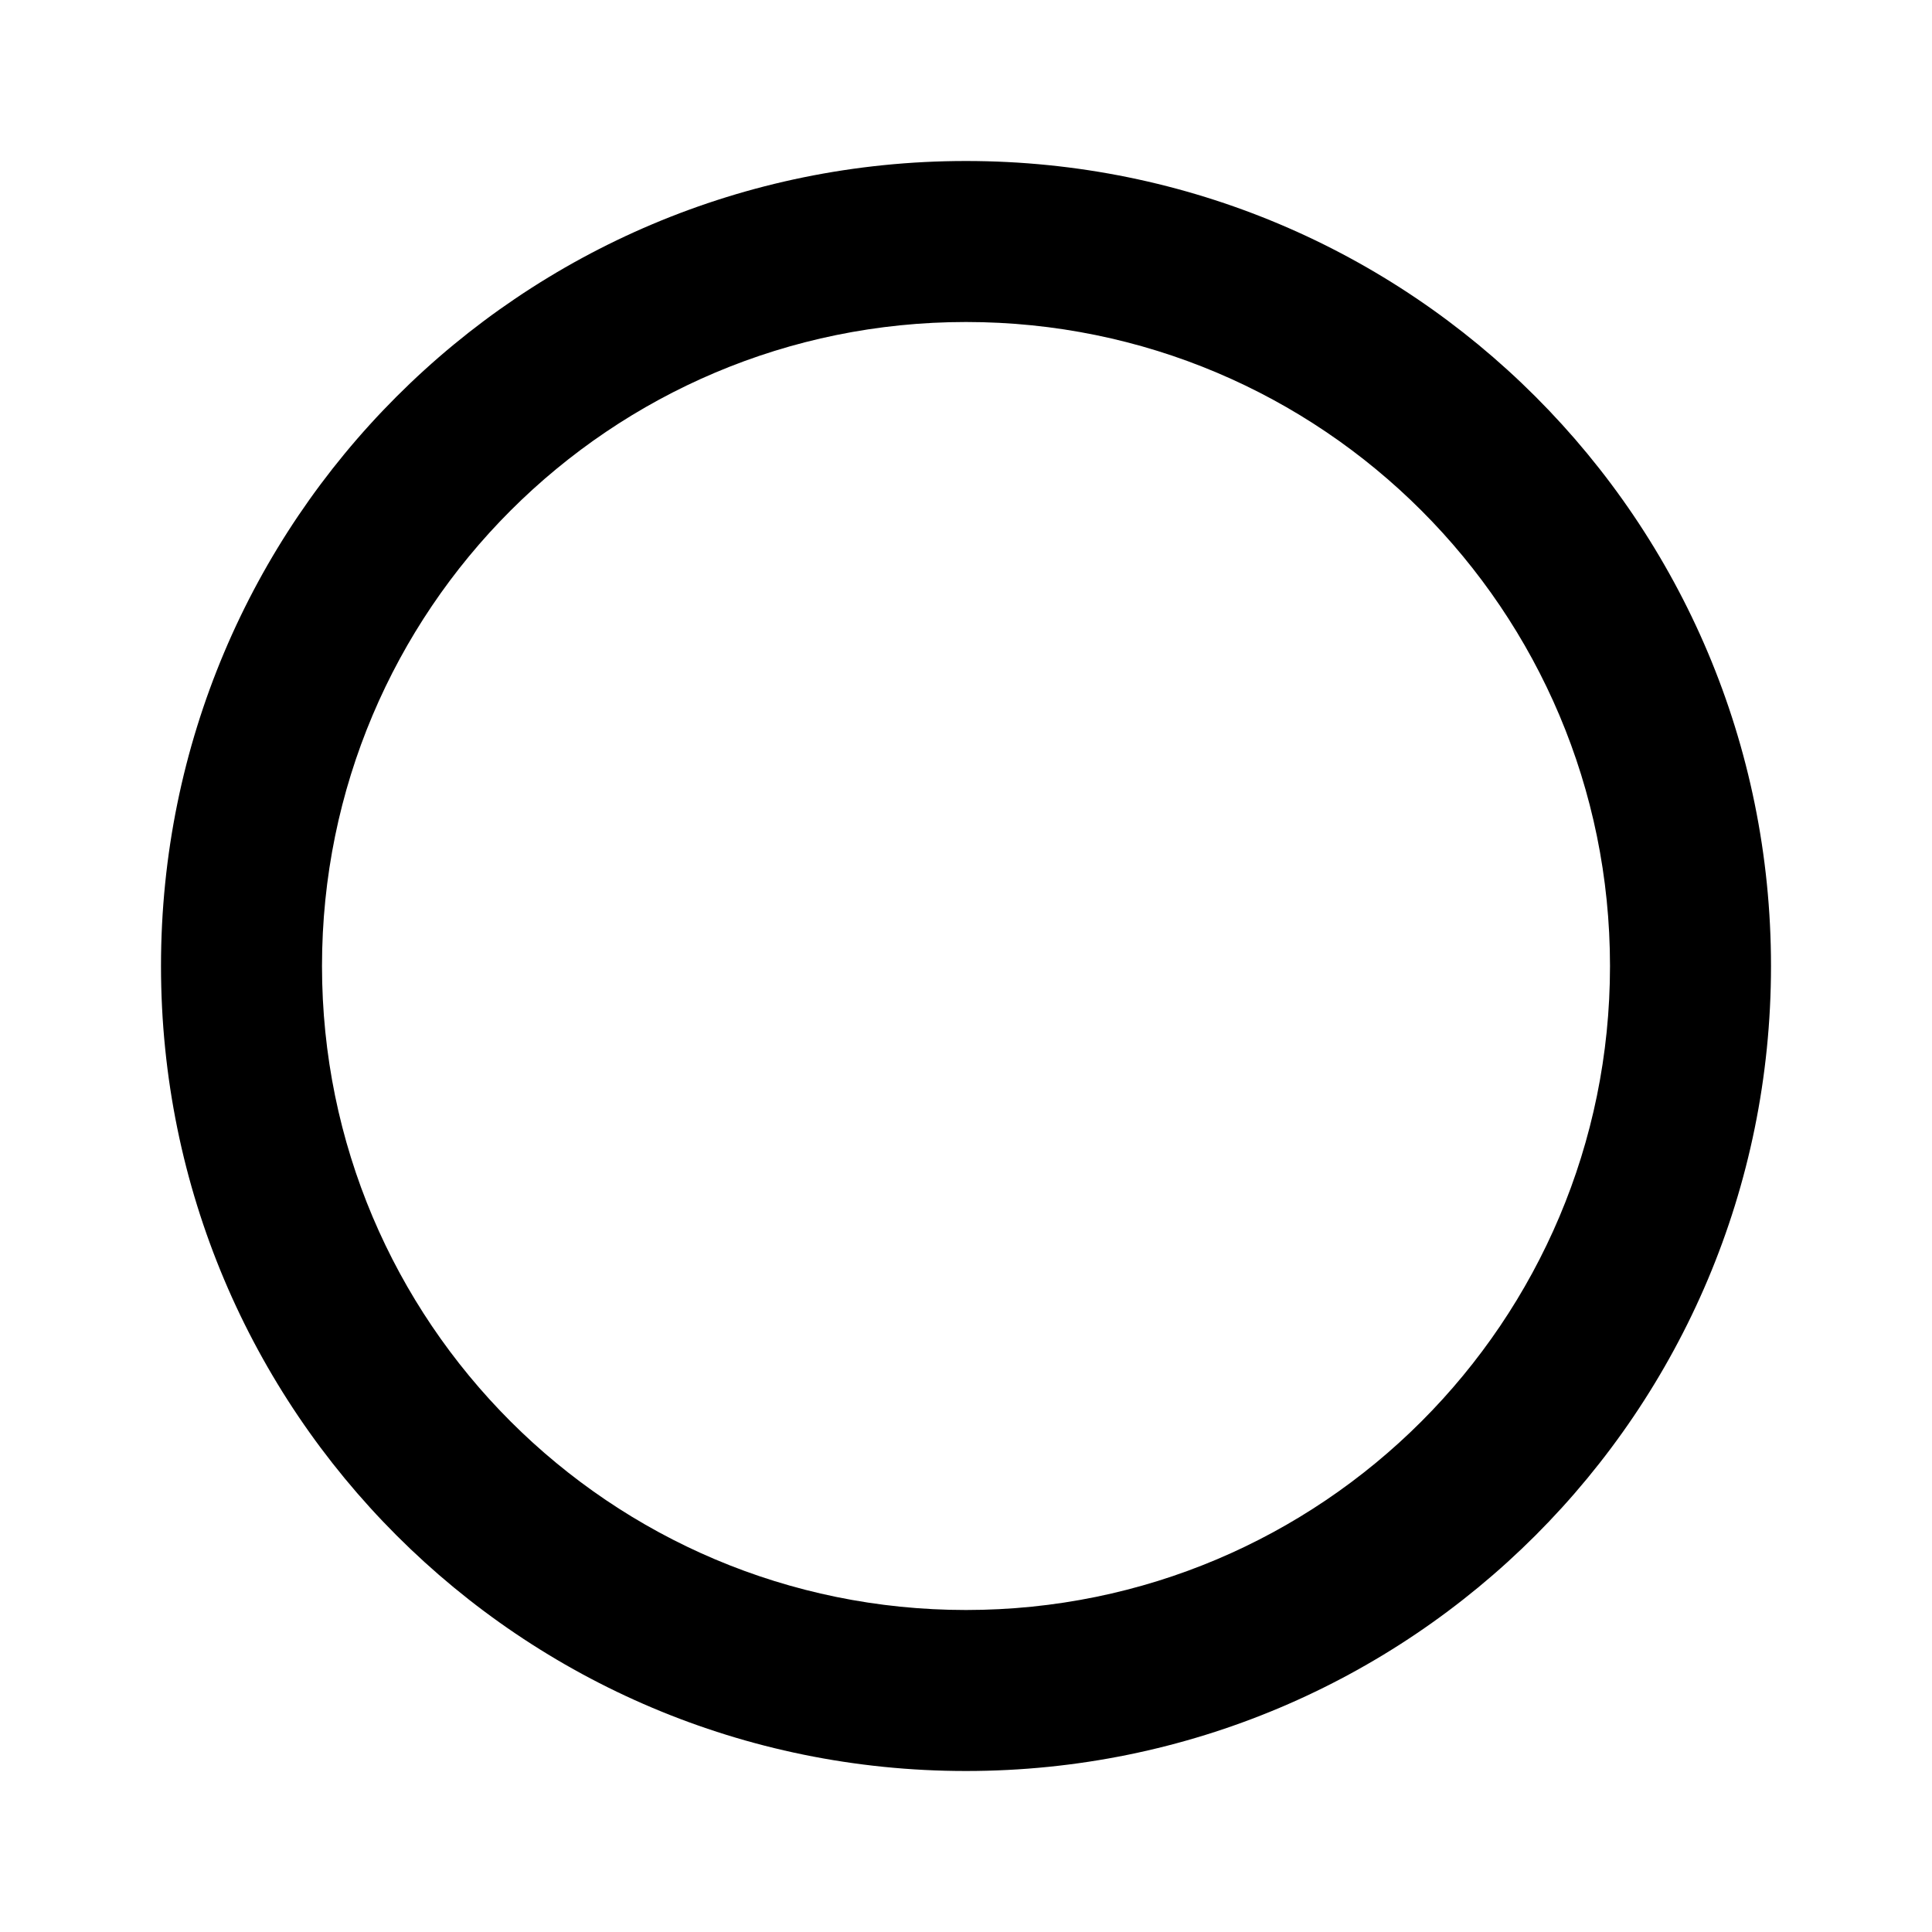
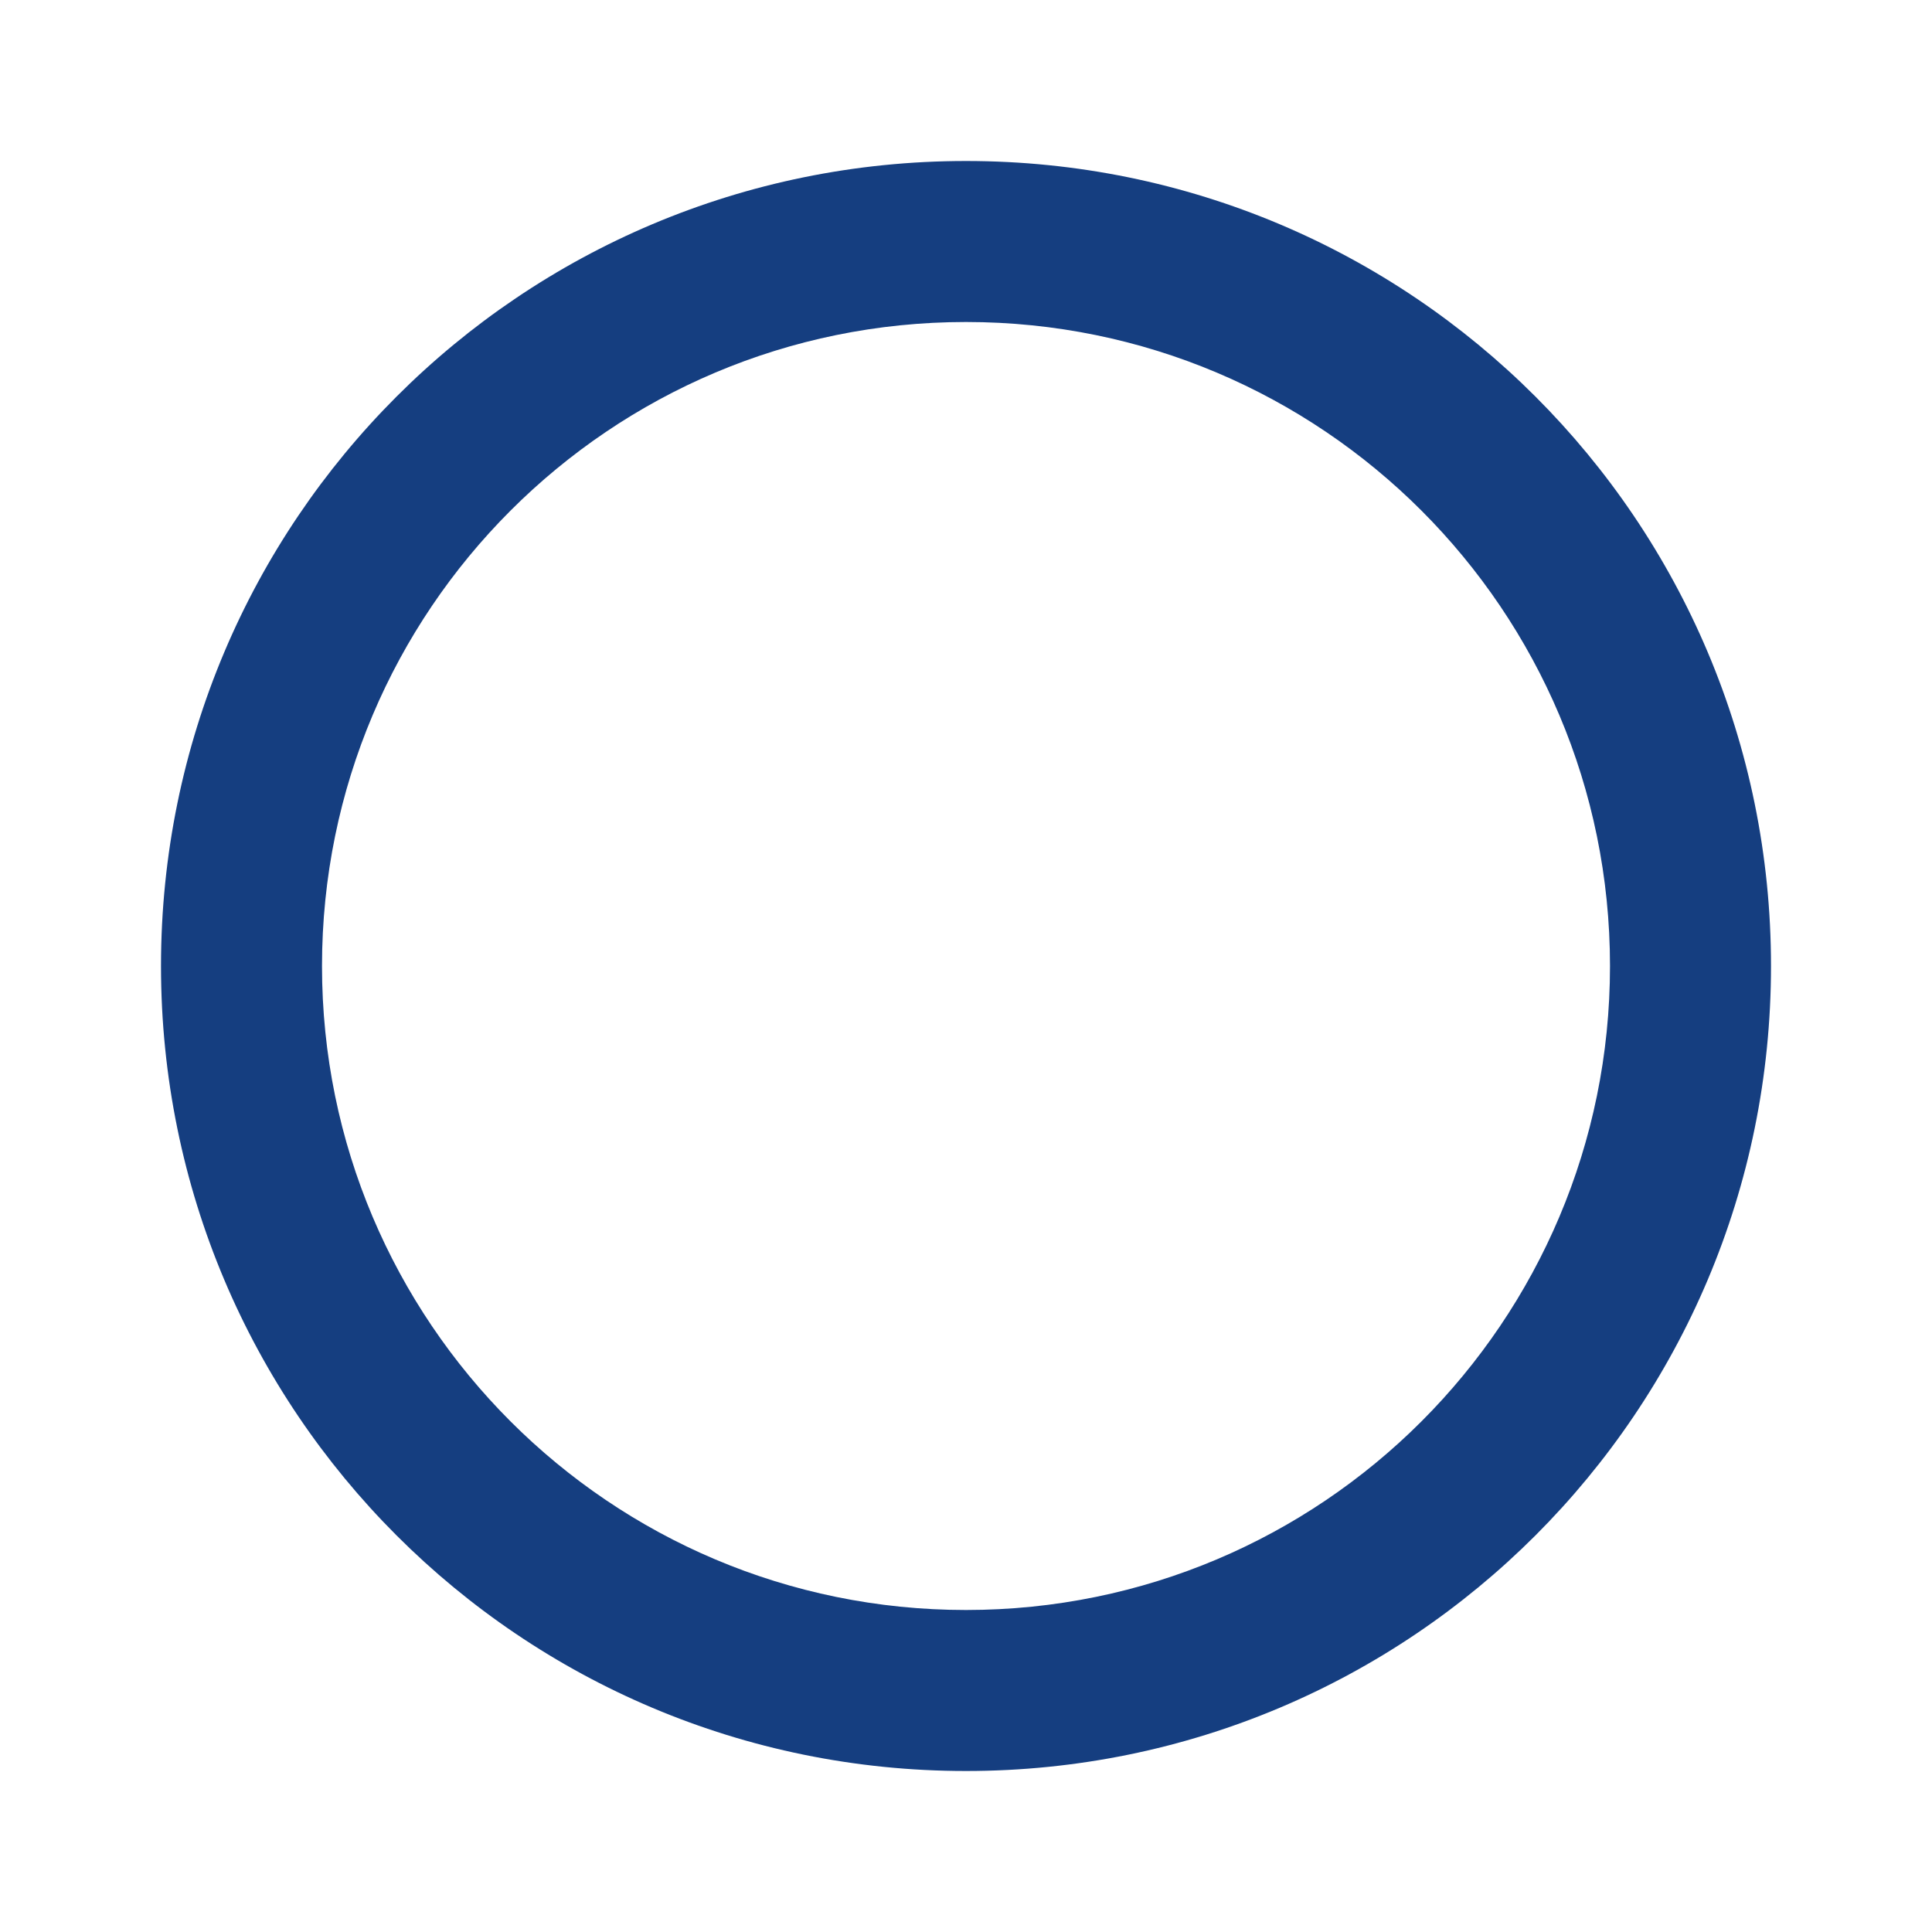
- <svg xmlns="http://www.w3.org/2000/svg" enable-background="new 0 0 24 24" height="24px" viewBox="0 0 24 24" width="24px" fill="#000000">
-   <g>
-     <rect fill="none" height="24" width="24" />
+ <svg xmlns="http://www.w3.org/2000/svg" enable-background="new 0 0 24 24" height="24px" viewBox="0 0 24 24" width="24px" fill="#000000" version="1.1" id="svg1035">
+   <defs id="defs1039" />
+   <g id="g1029">
+     <rect fill="none" height="24" width="24" id="rect1027" />
  </g>
-   <g>
-     <path d="M12,2C6.47,2,2,6.47,2,12c0,5.53,4.47,10,10,10s10-4.47,10-10C22,6.47,17.53,2,12,2z M12,20c-4.42,0-8-3.58-8-8 c0-4.42,3.58-8,8-8s8,3.58,8,8C20,16.42,16.42,20,12,20z" />
+   <g id="g1033" style="fill:#153e80;fill-opacity:1">
+     <path d="M12,2C6.47,2,2,6.47,2,12c0,5.53,4.47,10,10,10s10-4.47,10-10C22,6.47,17.53,2,12,2z M12,20c-4.42,0-8-3.58-8-8 c0-4.42,3.58-8,8-8s8,3.58,8,8C20,16.42,16.42,20,12,20z" id="path1031" style="fill:#153e80;fill-opacity:1" />
  </g>
</svg>
